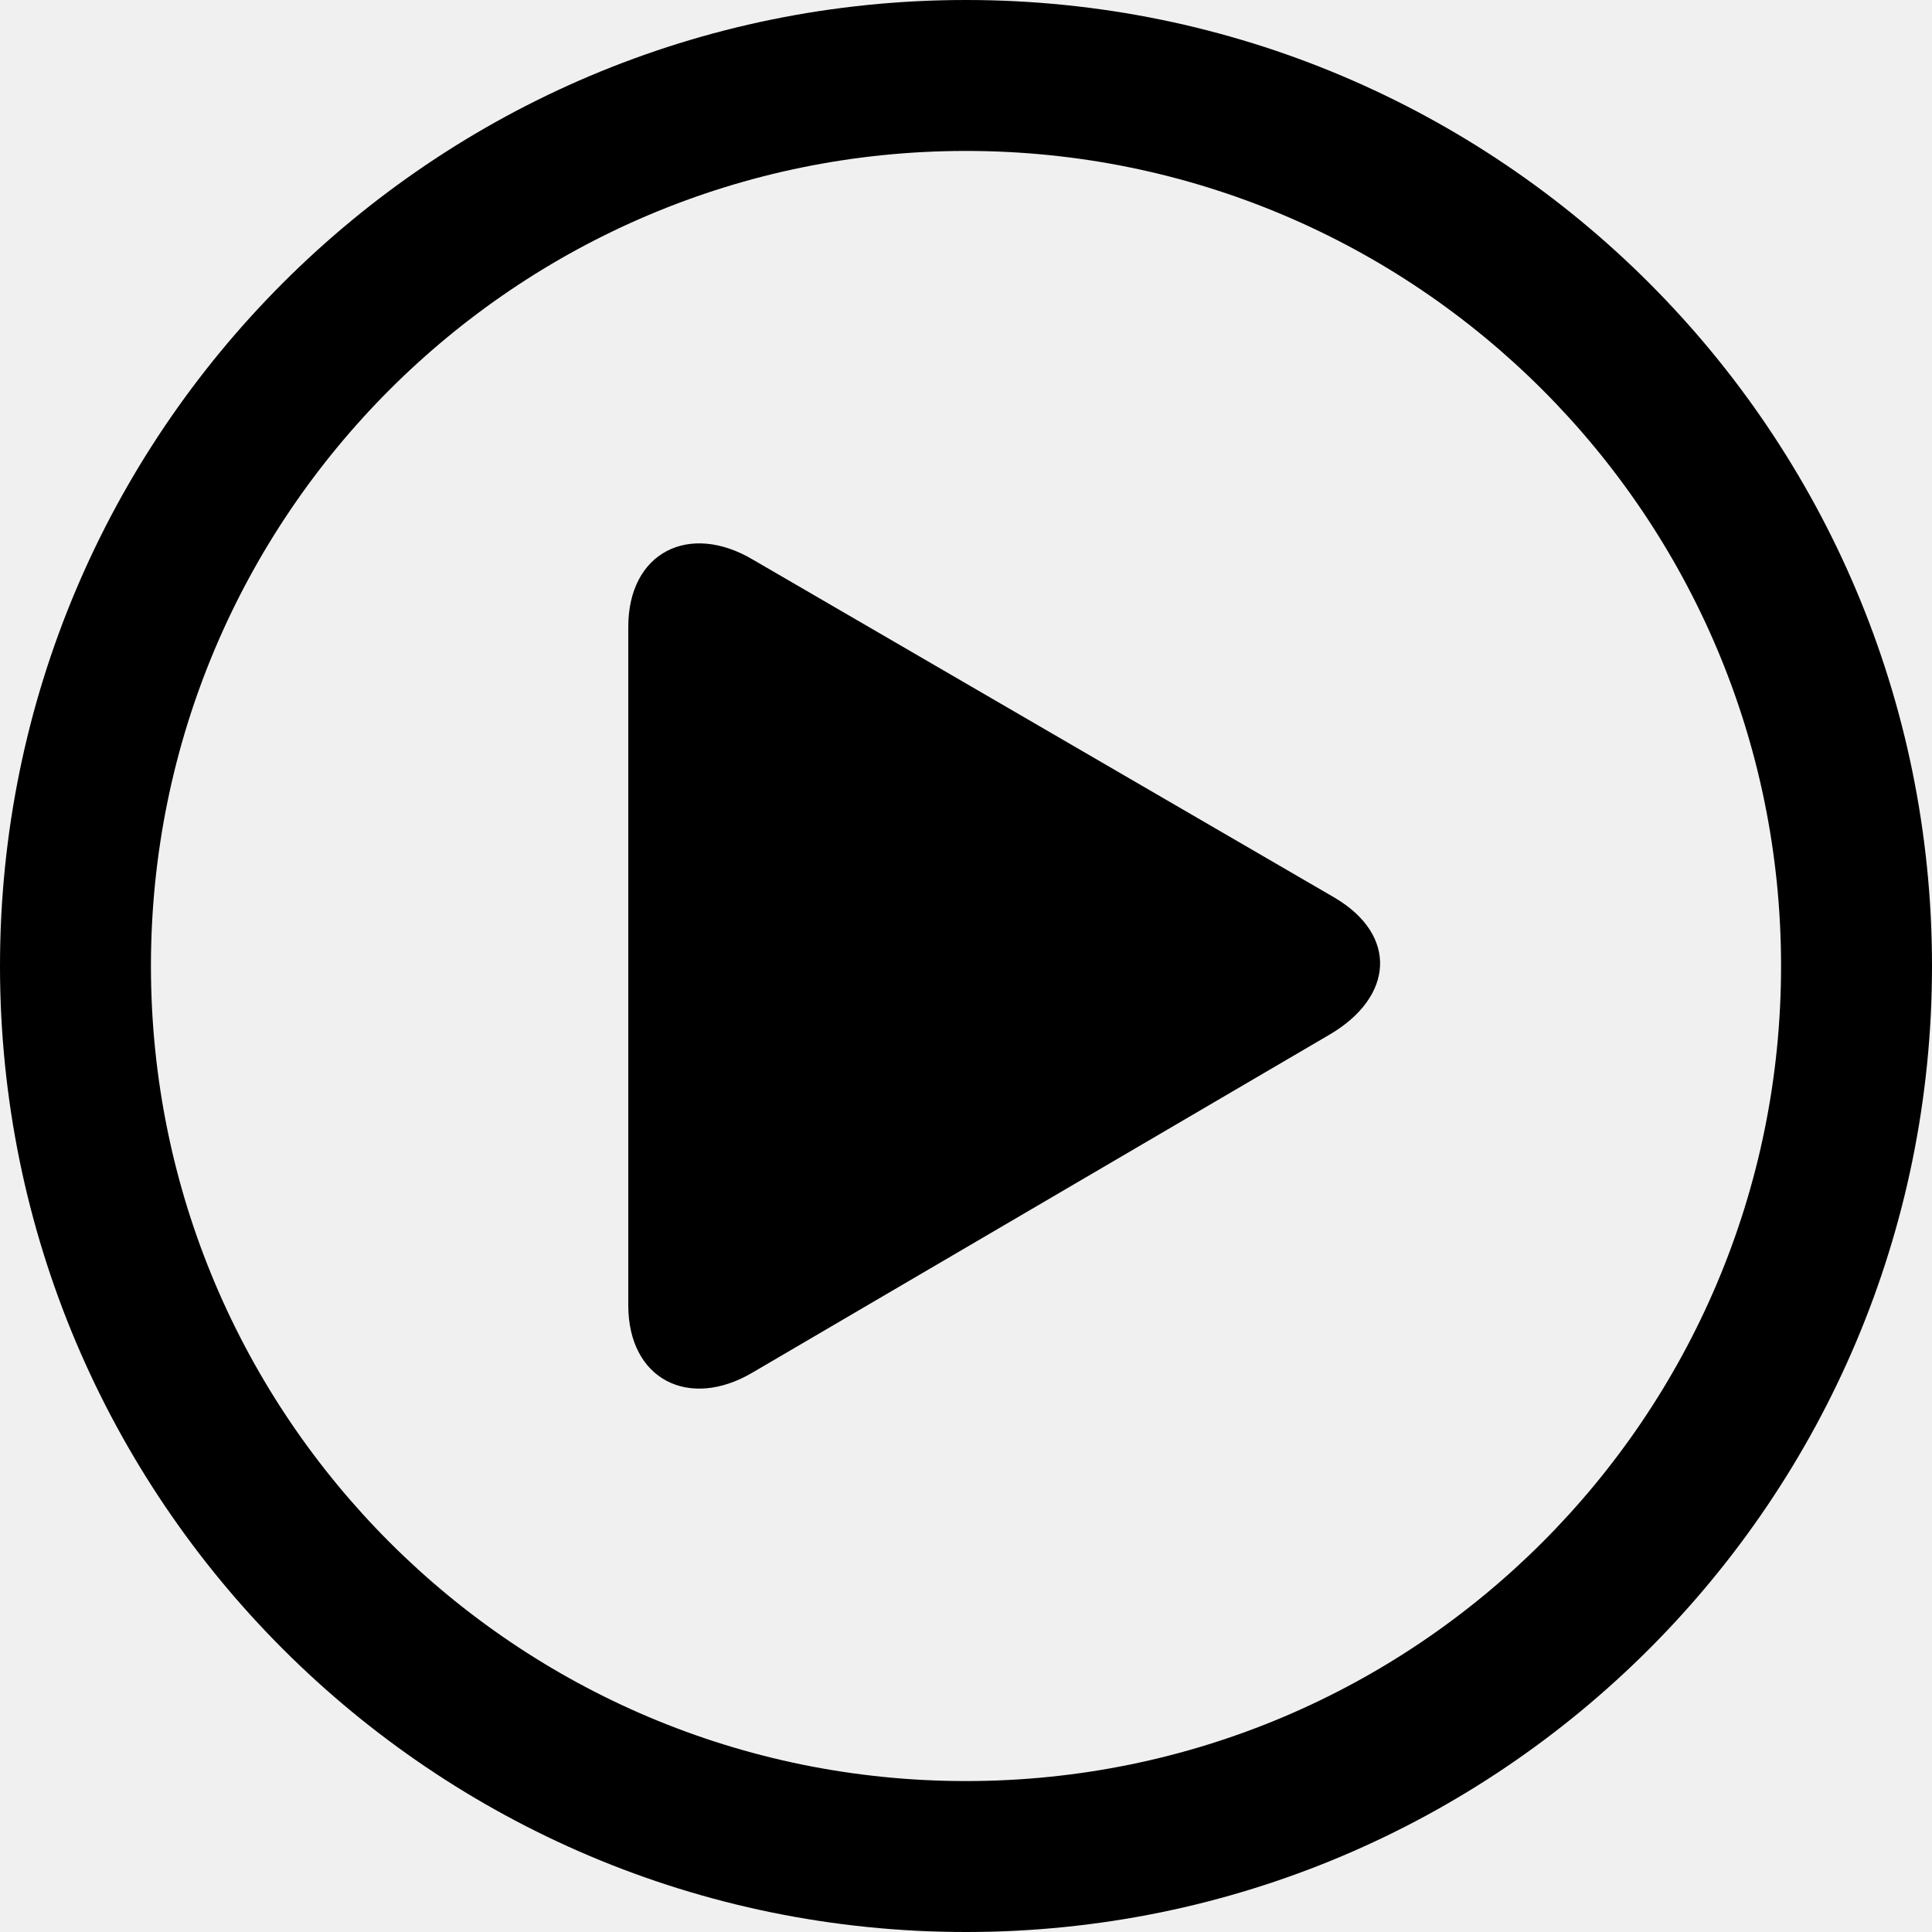
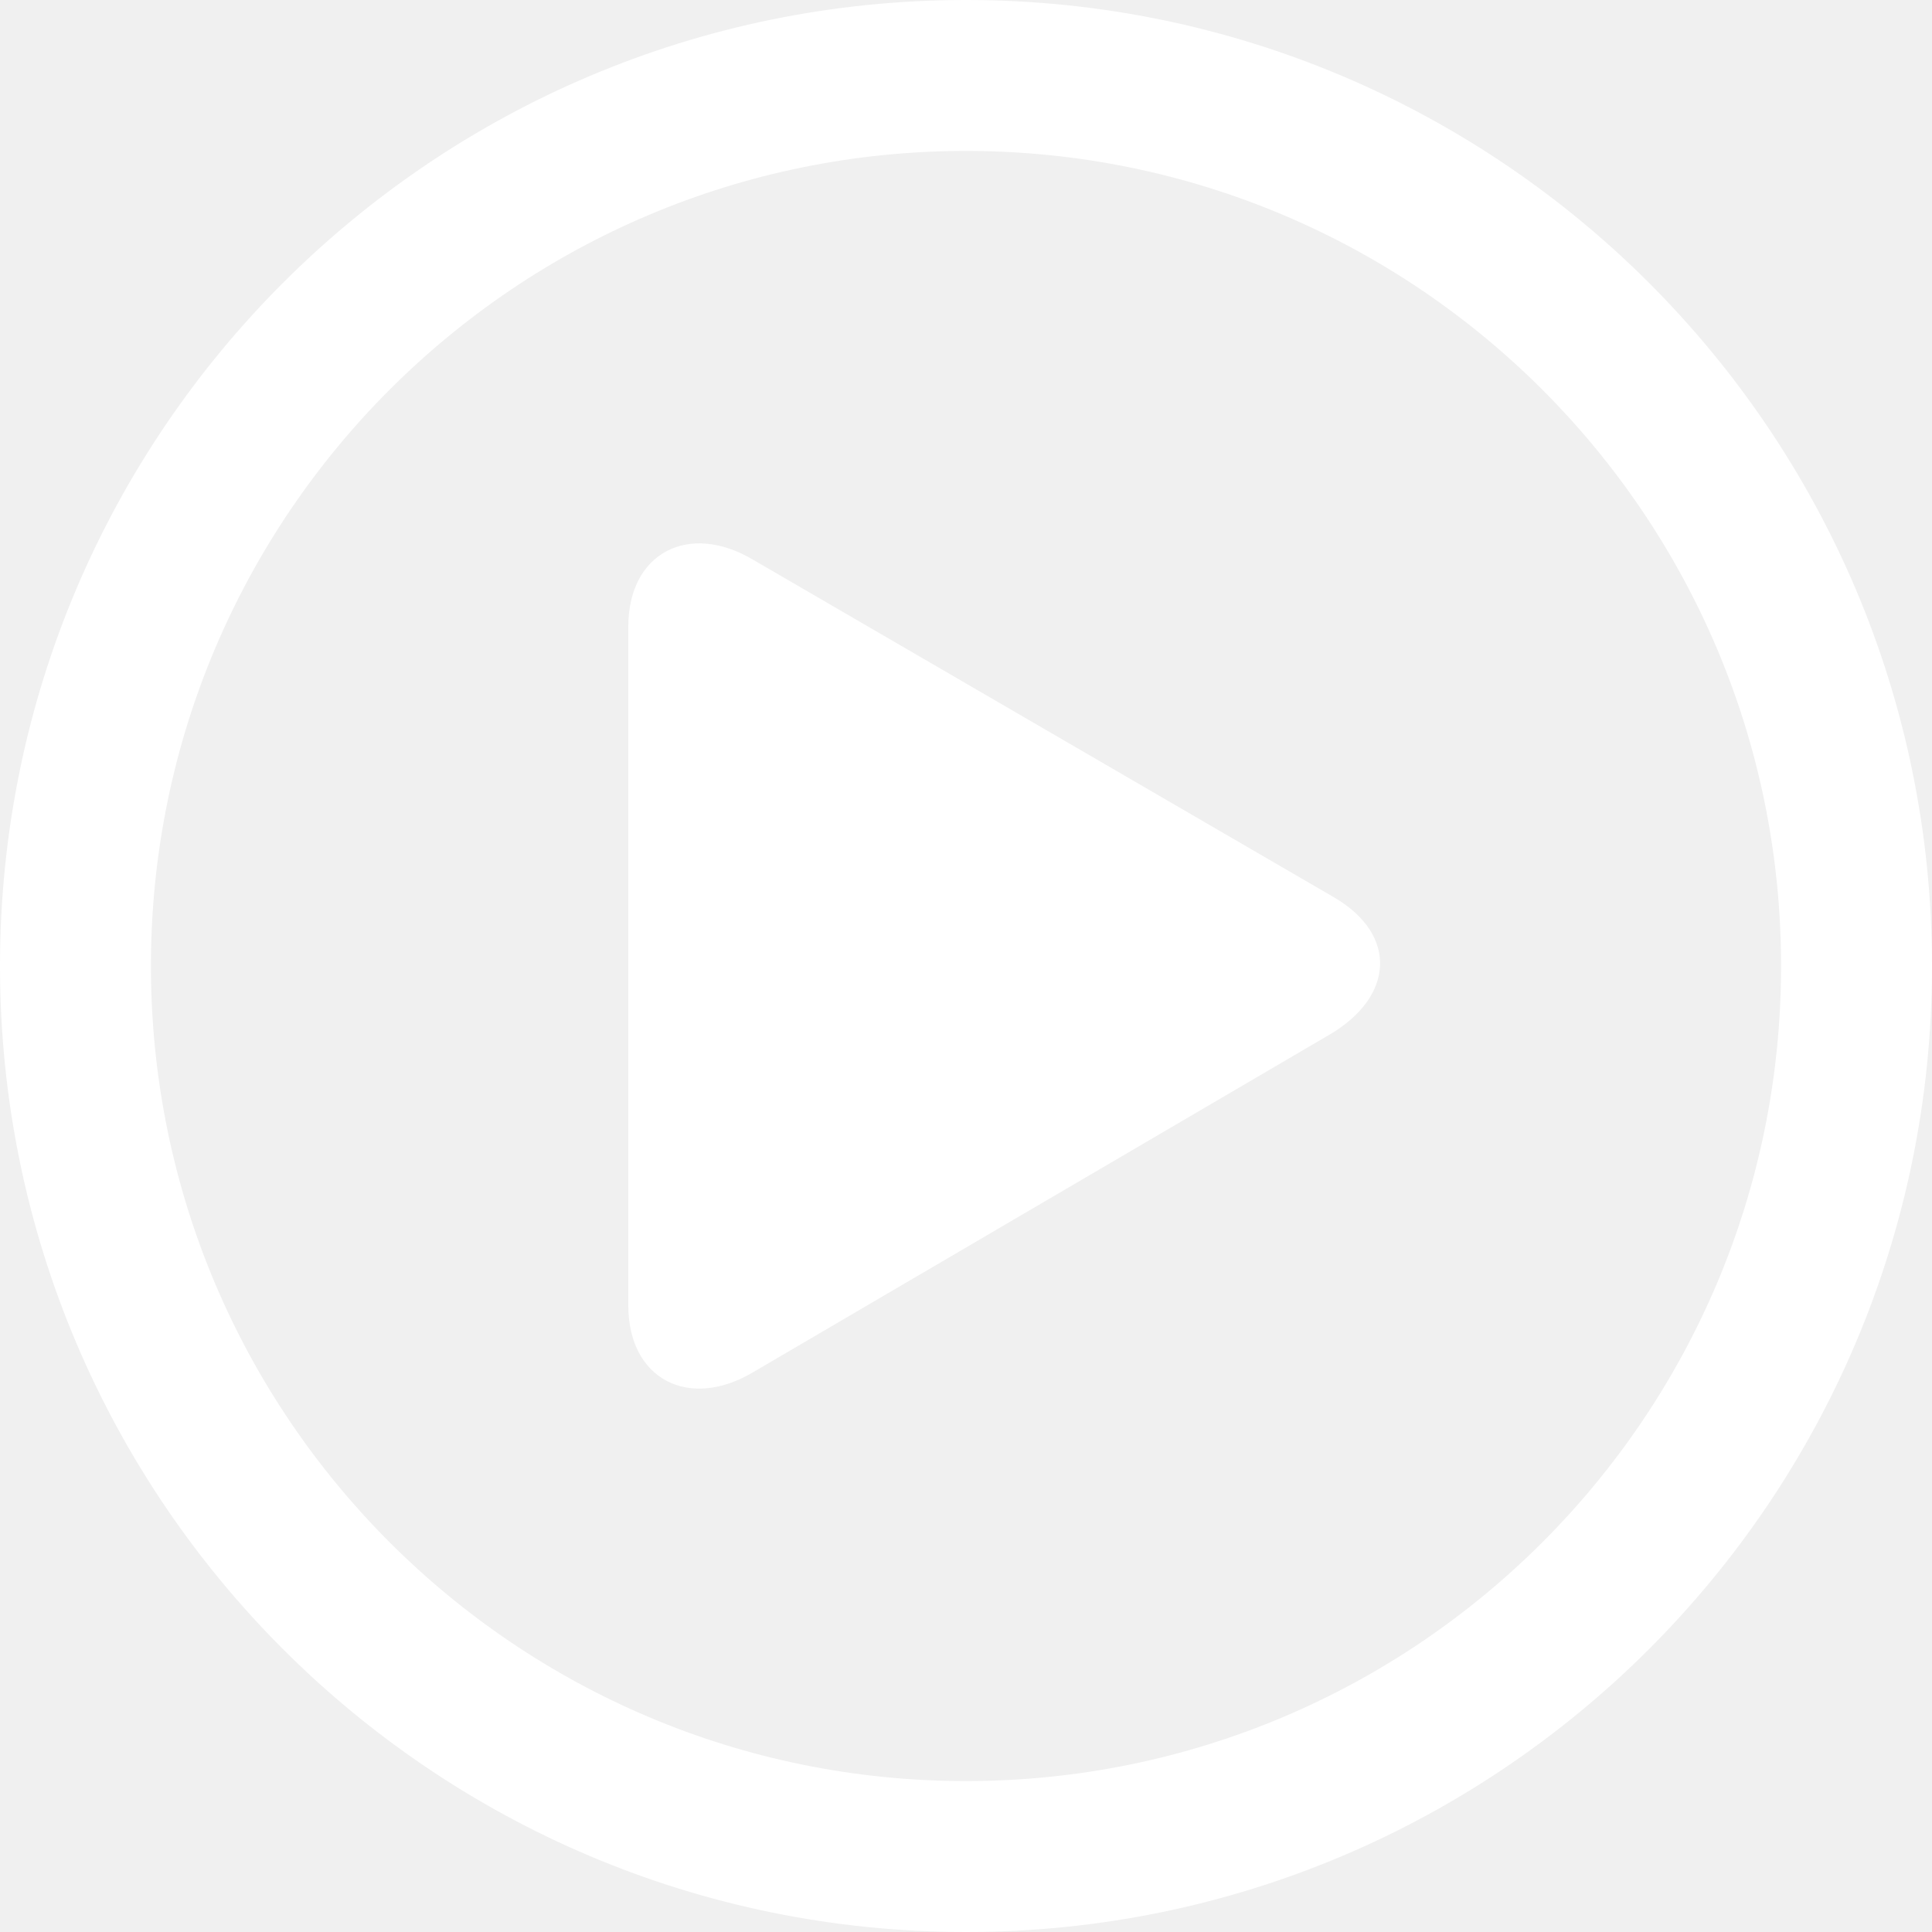
- <svg xmlns="http://www.w3.org/2000/svg" version="1.1" id="Capa_1" x="0px" y="0px" width="512px" height="512px" viewBox="0 0 512 512" style="enable-background:new 0 0 512 512;" xml:space="preserve">
+ <svg xmlns="http://www.w3.org/2000/svg" version="1.1" id="Capa_1" x="0px" y="0px" width="512px" height="512px" fill="white" viewBox="0 0 512 512" style="enable-background:new 0 0 512 512;" xml:space="preserve">
  <g>
    <path d="M256,0C114.609,0,0,114.609,0,256c0,141.391,114.609,256,256,256c141.391,0,256-114.609,256-256   C512,114.609,397.391,0,256,0z M256,472c-119.297,0-216-96.703-216-216S136.703,40,256,40s216,96.703,216,216S375.297,472,256,472z   " />
    <path d="M353.661,237.879l-154.174-89.594c-16.844-9.969-32.987-1.938-32.987,17.844v179.766c0,19.75,16.143,27.797,32.987,17.812   l152.956-89.578C369.348,264.16,370.552,247.848,353.661,237.879z" />
  </g>
  <g>
</g>
  <g>
</g>
  <g>
</g>
  <g>
</g>
  <g>
</g>
  <g>
</g>
  <g>
</g>
  <g>
</g>
  <g>
</g>
  <g>
</g>
  <g>
</g>
  <g>
</g>
  <g>
</g>
  <g>
</g>
  <g>
</g>
</svg>
